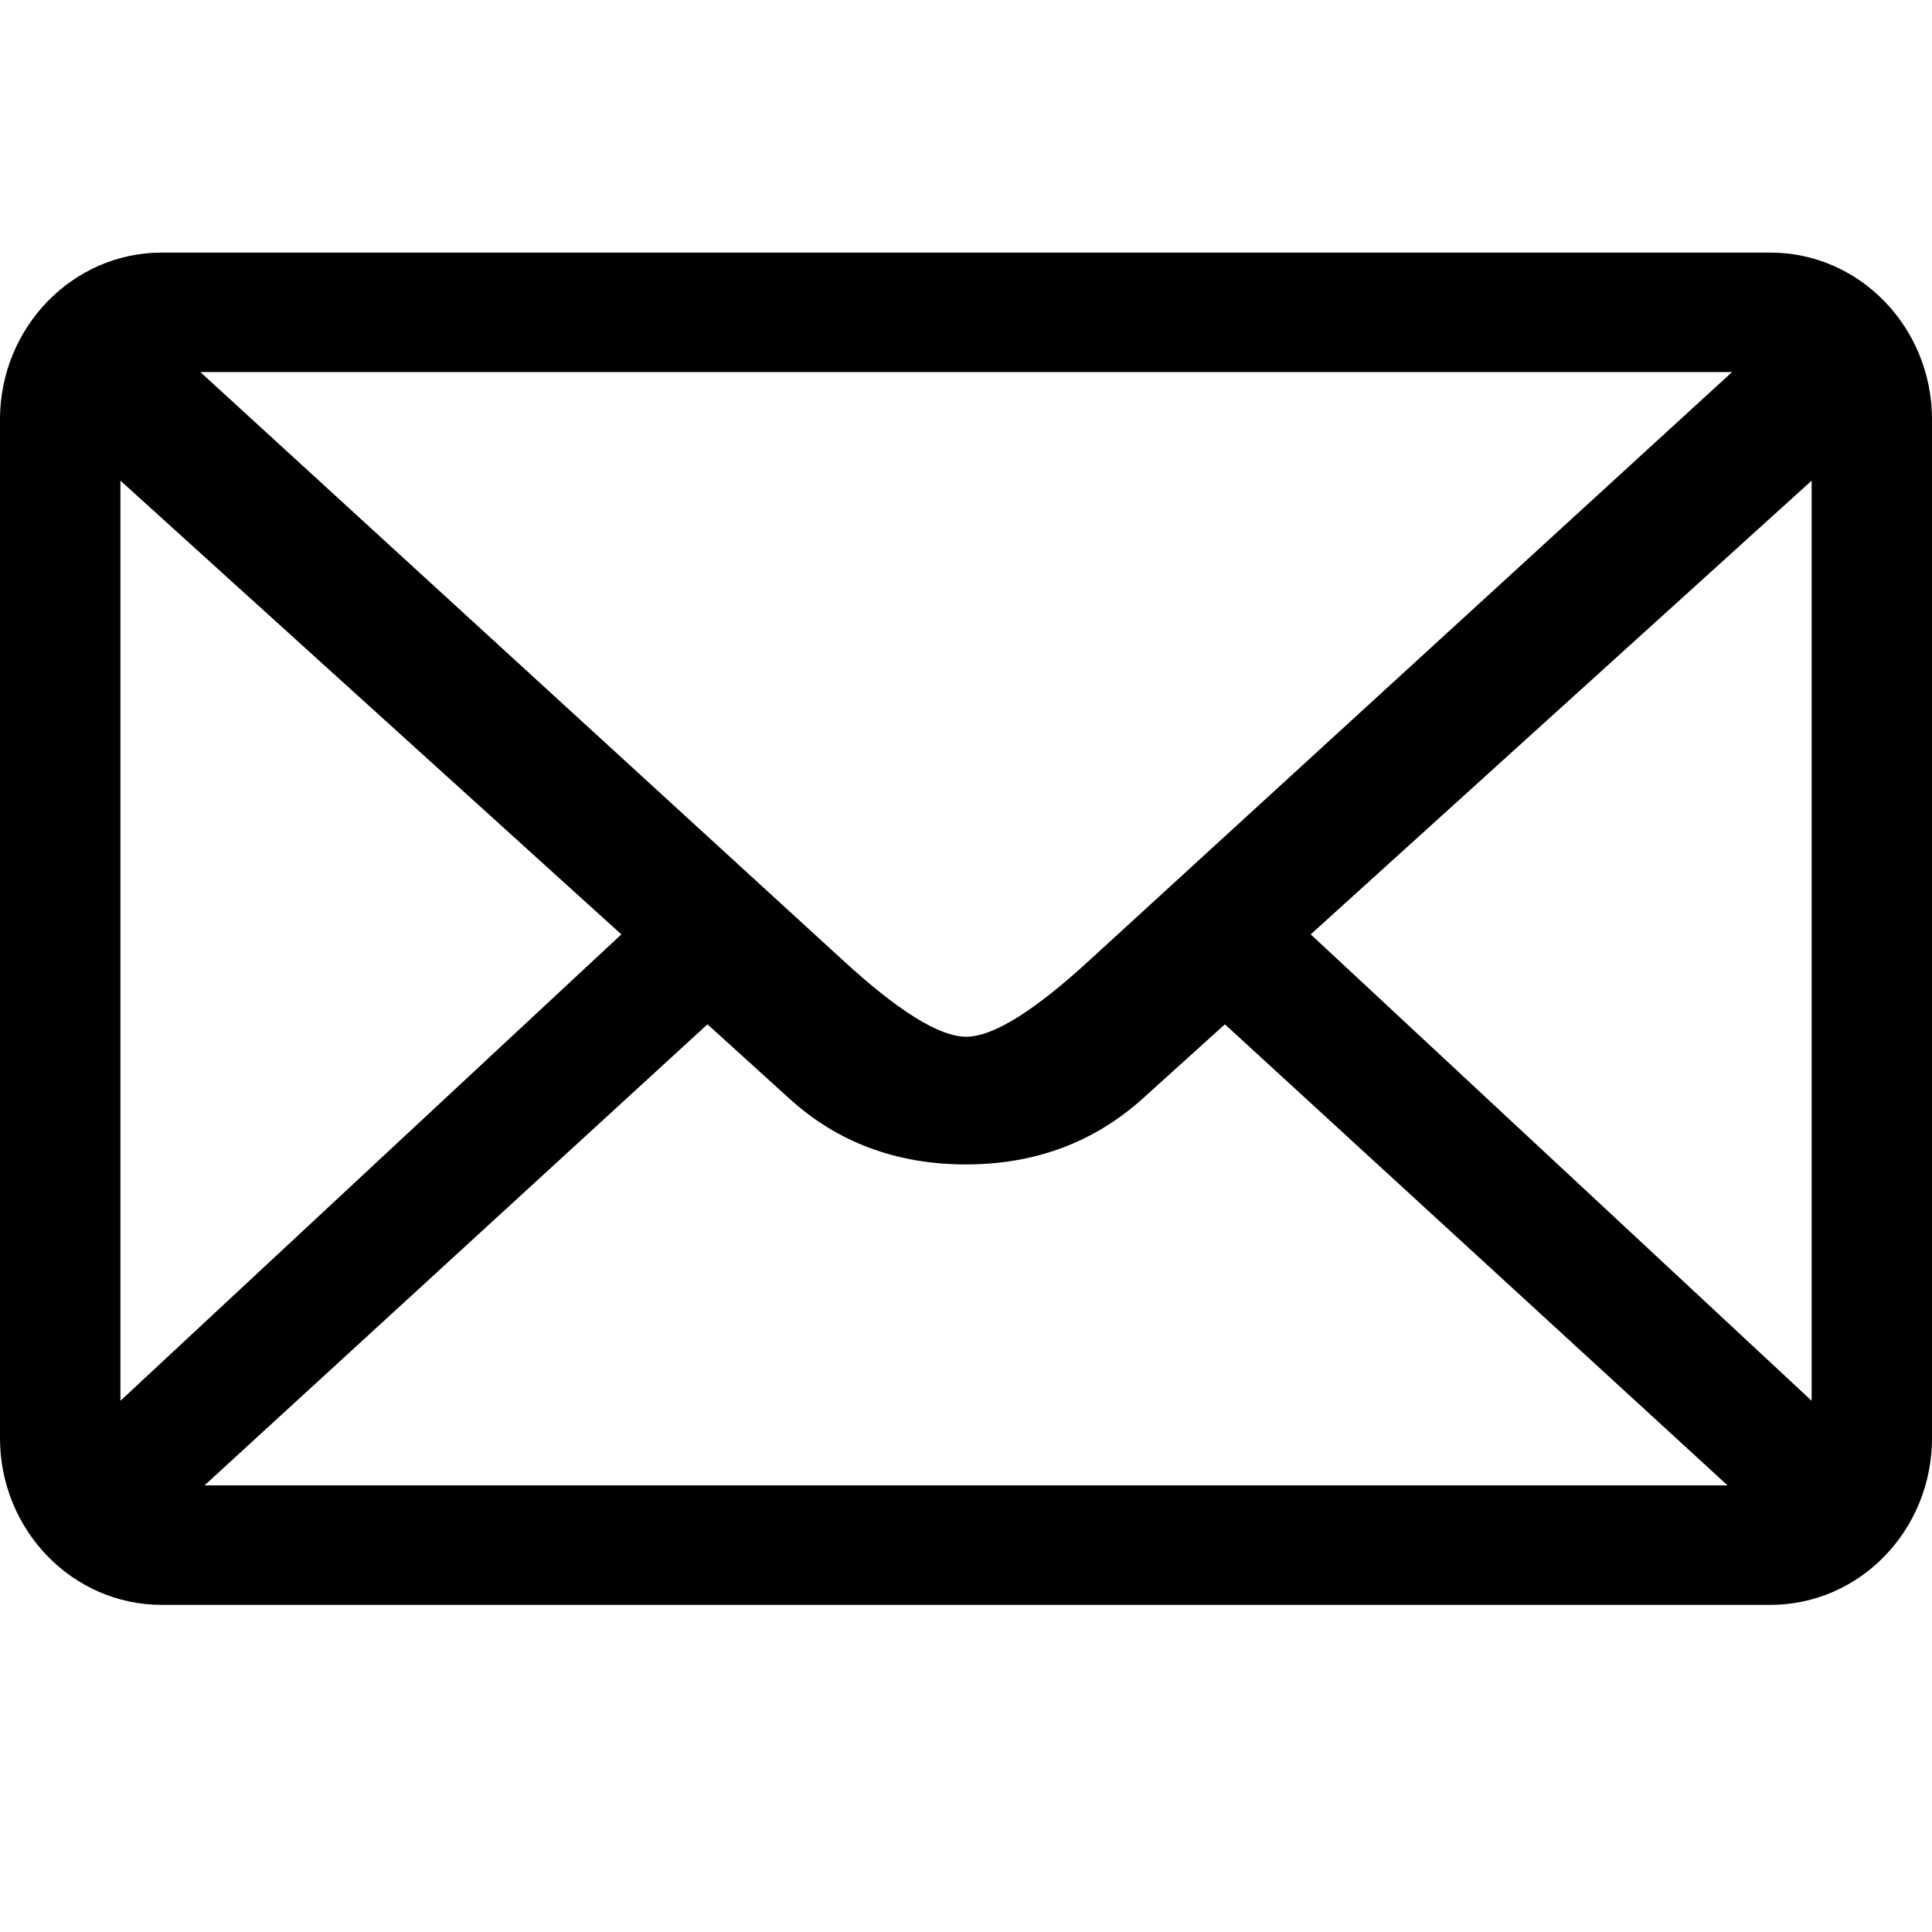
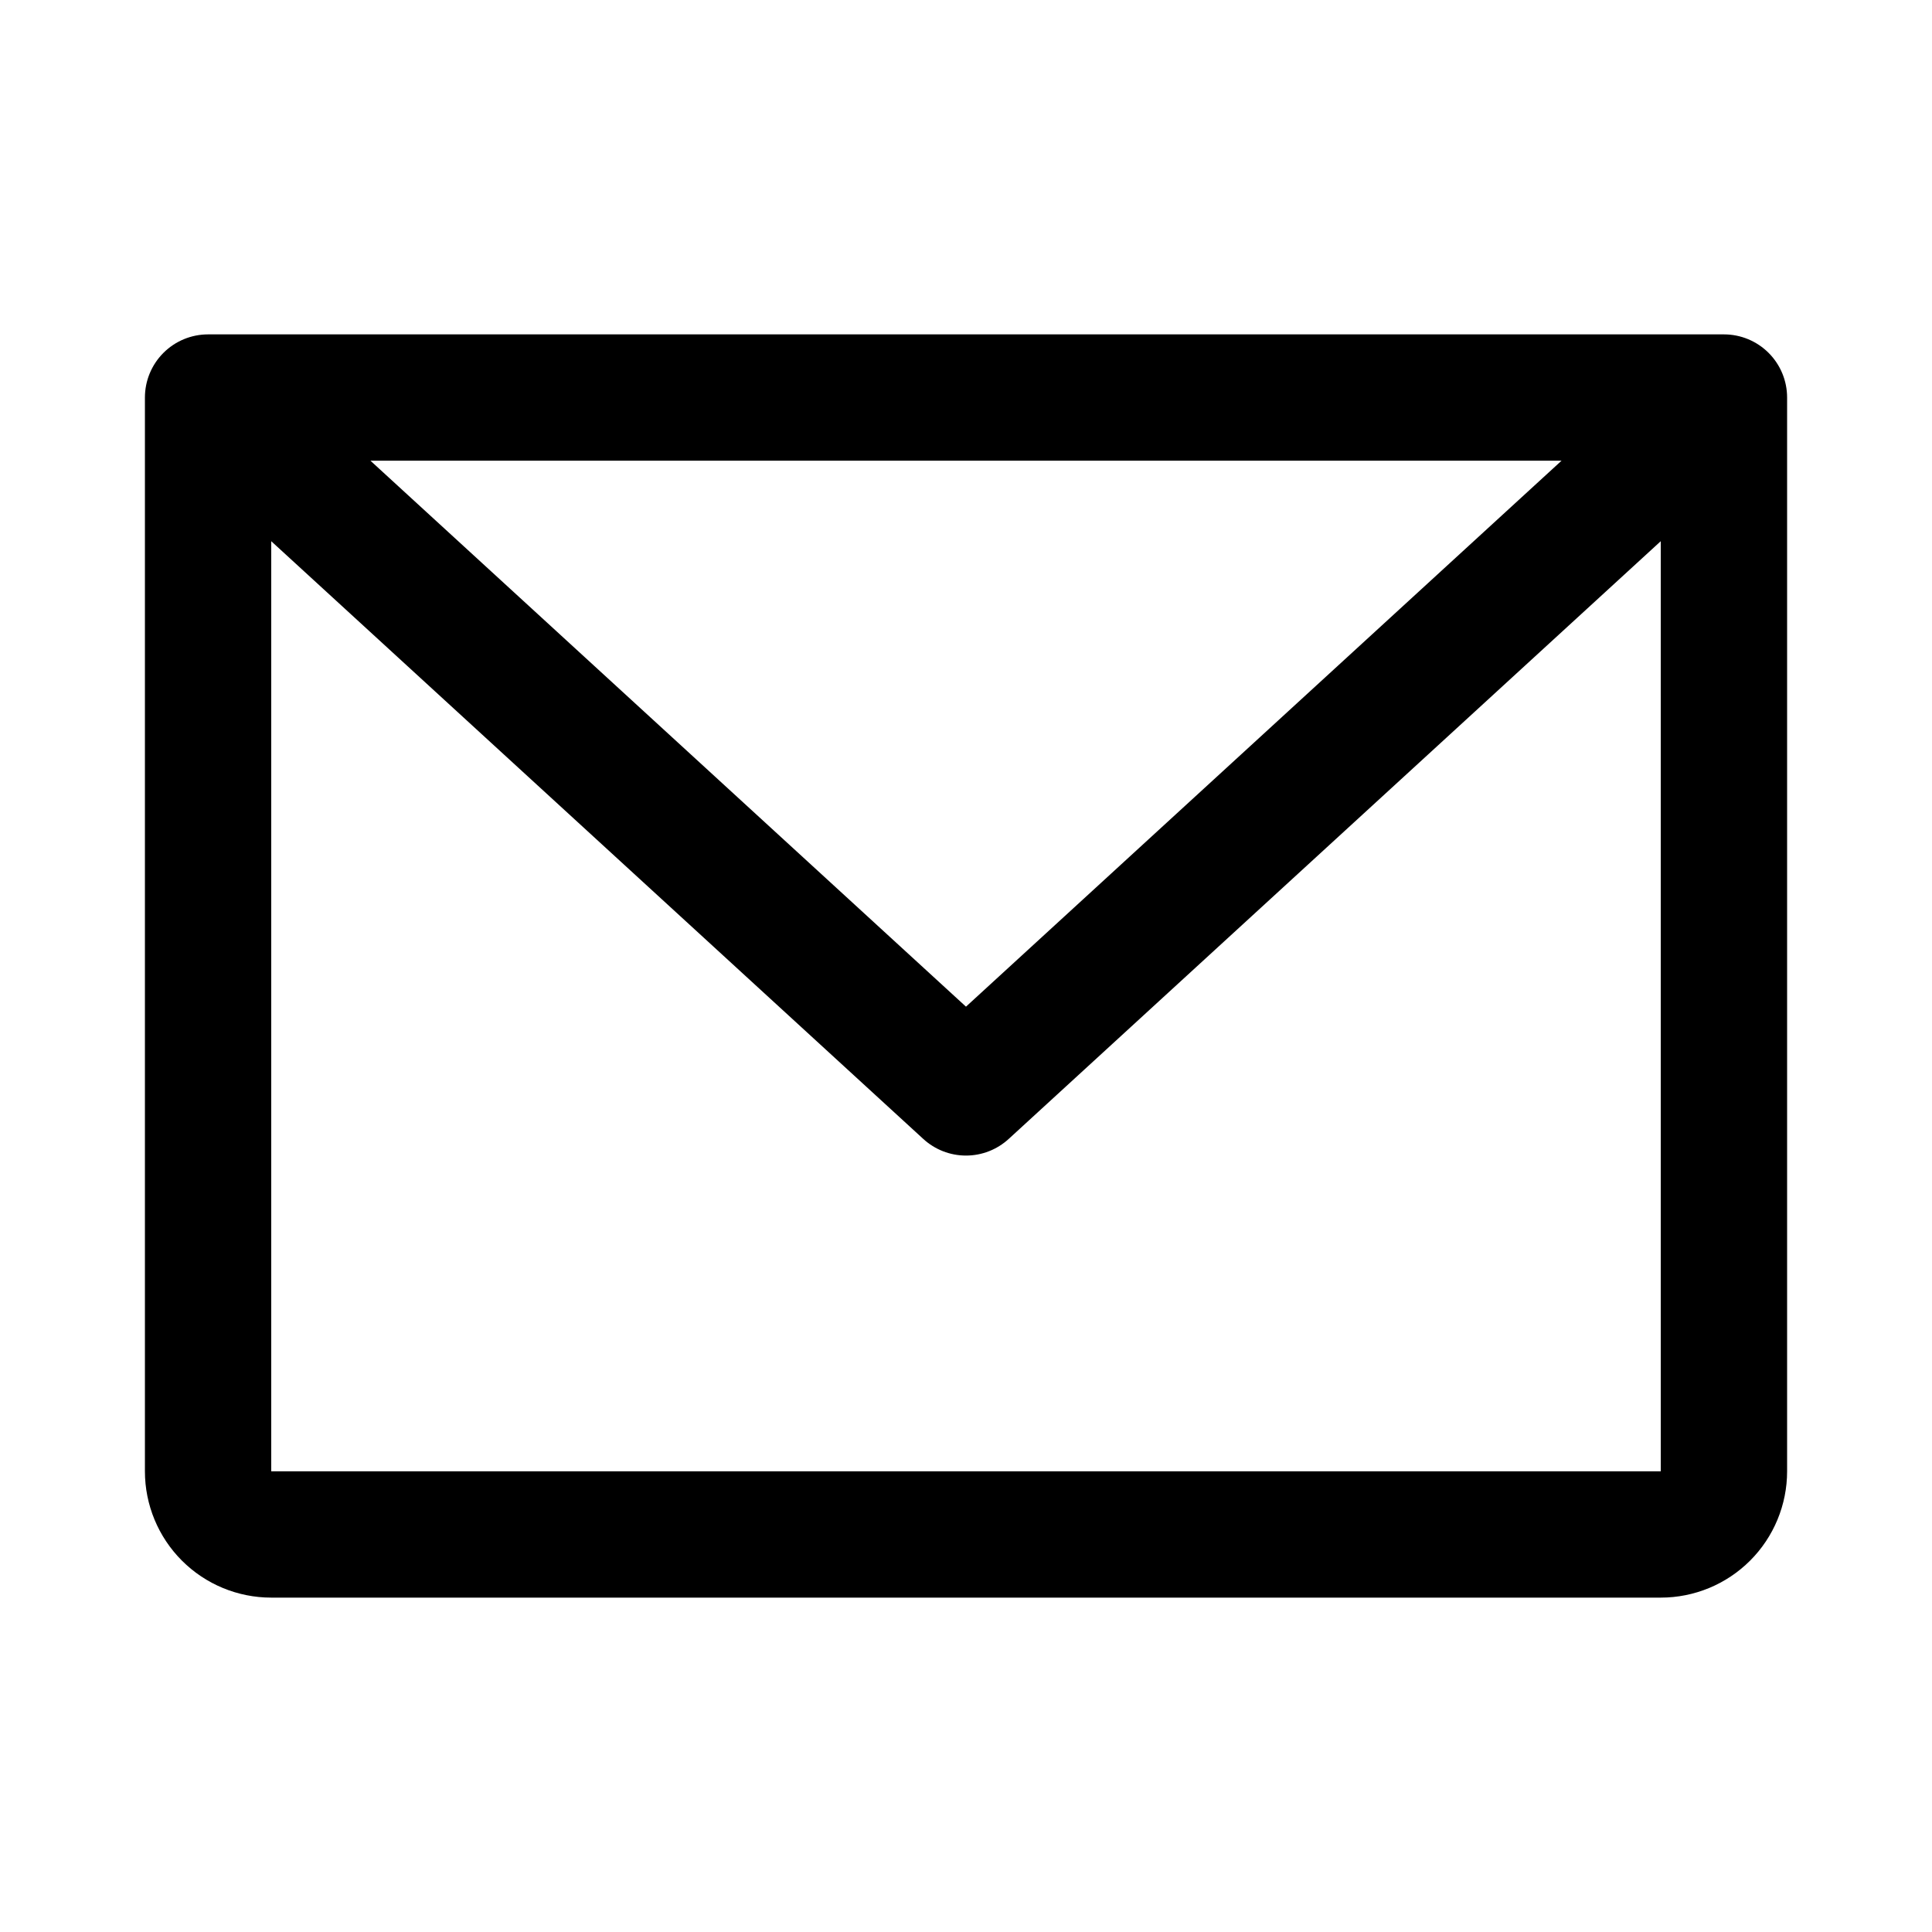
- <svg xmlns="http://www.w3.org/2000/svg" width="211.67mm" height="211.67mm" version="1.1" viewBox="0 0 211.67 211.67">
-   <path d="m193.96 175.83h-176.25c-9.761 0-17.712-8.177-17.712-18.293v-111.57c0-10.084 7.951-18.293 17.712-18.293h176.25c9.793 0 17.712 8.209 17.712 18.293v111.57c0 10.116-7.918 18.293-17.712 18.293zm-4.686-13.09-55.074-50.517-9.05 8.177c-5.268 4.719-11.7 7.175-19.328 7.175-7.595 0-14.06-2.424-19.295-7.175l-9.017-8.177-55.107 50.517zm-176.08-110.08v100.81l54.88-51.099zm8.759-11.894 70.297 64.35c6.141 5.656 10.665 8.468 13.607 8.468 2.941 0 7.466-2.812 13.607-8.468l70.297-64.35zm176.53 11.894-54.88 49.709 54.88 51.099z" stroke-width=".323" />
+ <svg xmlns="http://www.w3.org/2000/svg" width="800" height="800" version="1.1" viewBox="0 0 800 800">
+   <path d="m713.84 138.46h-627.68c-6.936 0-13.589 2.756-18.493 7.66-4.905 4.905-7.66 11.557-7.66 18.493v444.62c0 13.872 5.511 27.179 15.32 36.988 9.809 9.809 23.114 15.319 36.988 15.319h575.38c13.872 0 27.179-5.51 36.988-15.319 9.809-9.809 15.319-23.116 15.319-36.988v-444.62c0-6.936-2.755-13.589-7.661-18.493-4.903-4.905-11.556-7.66-18.492-7.66zm-67.247 52.309-246.6 226.07-246.6-226.07zm41.094 418.46h-575.38v-385.13l270 247.51c4.825 4.429 11.137 6.887 17.686 6.887s12.861-2.458 17.687-6.887l270-247.51z" stroke-width="8.283" />
</svg>
